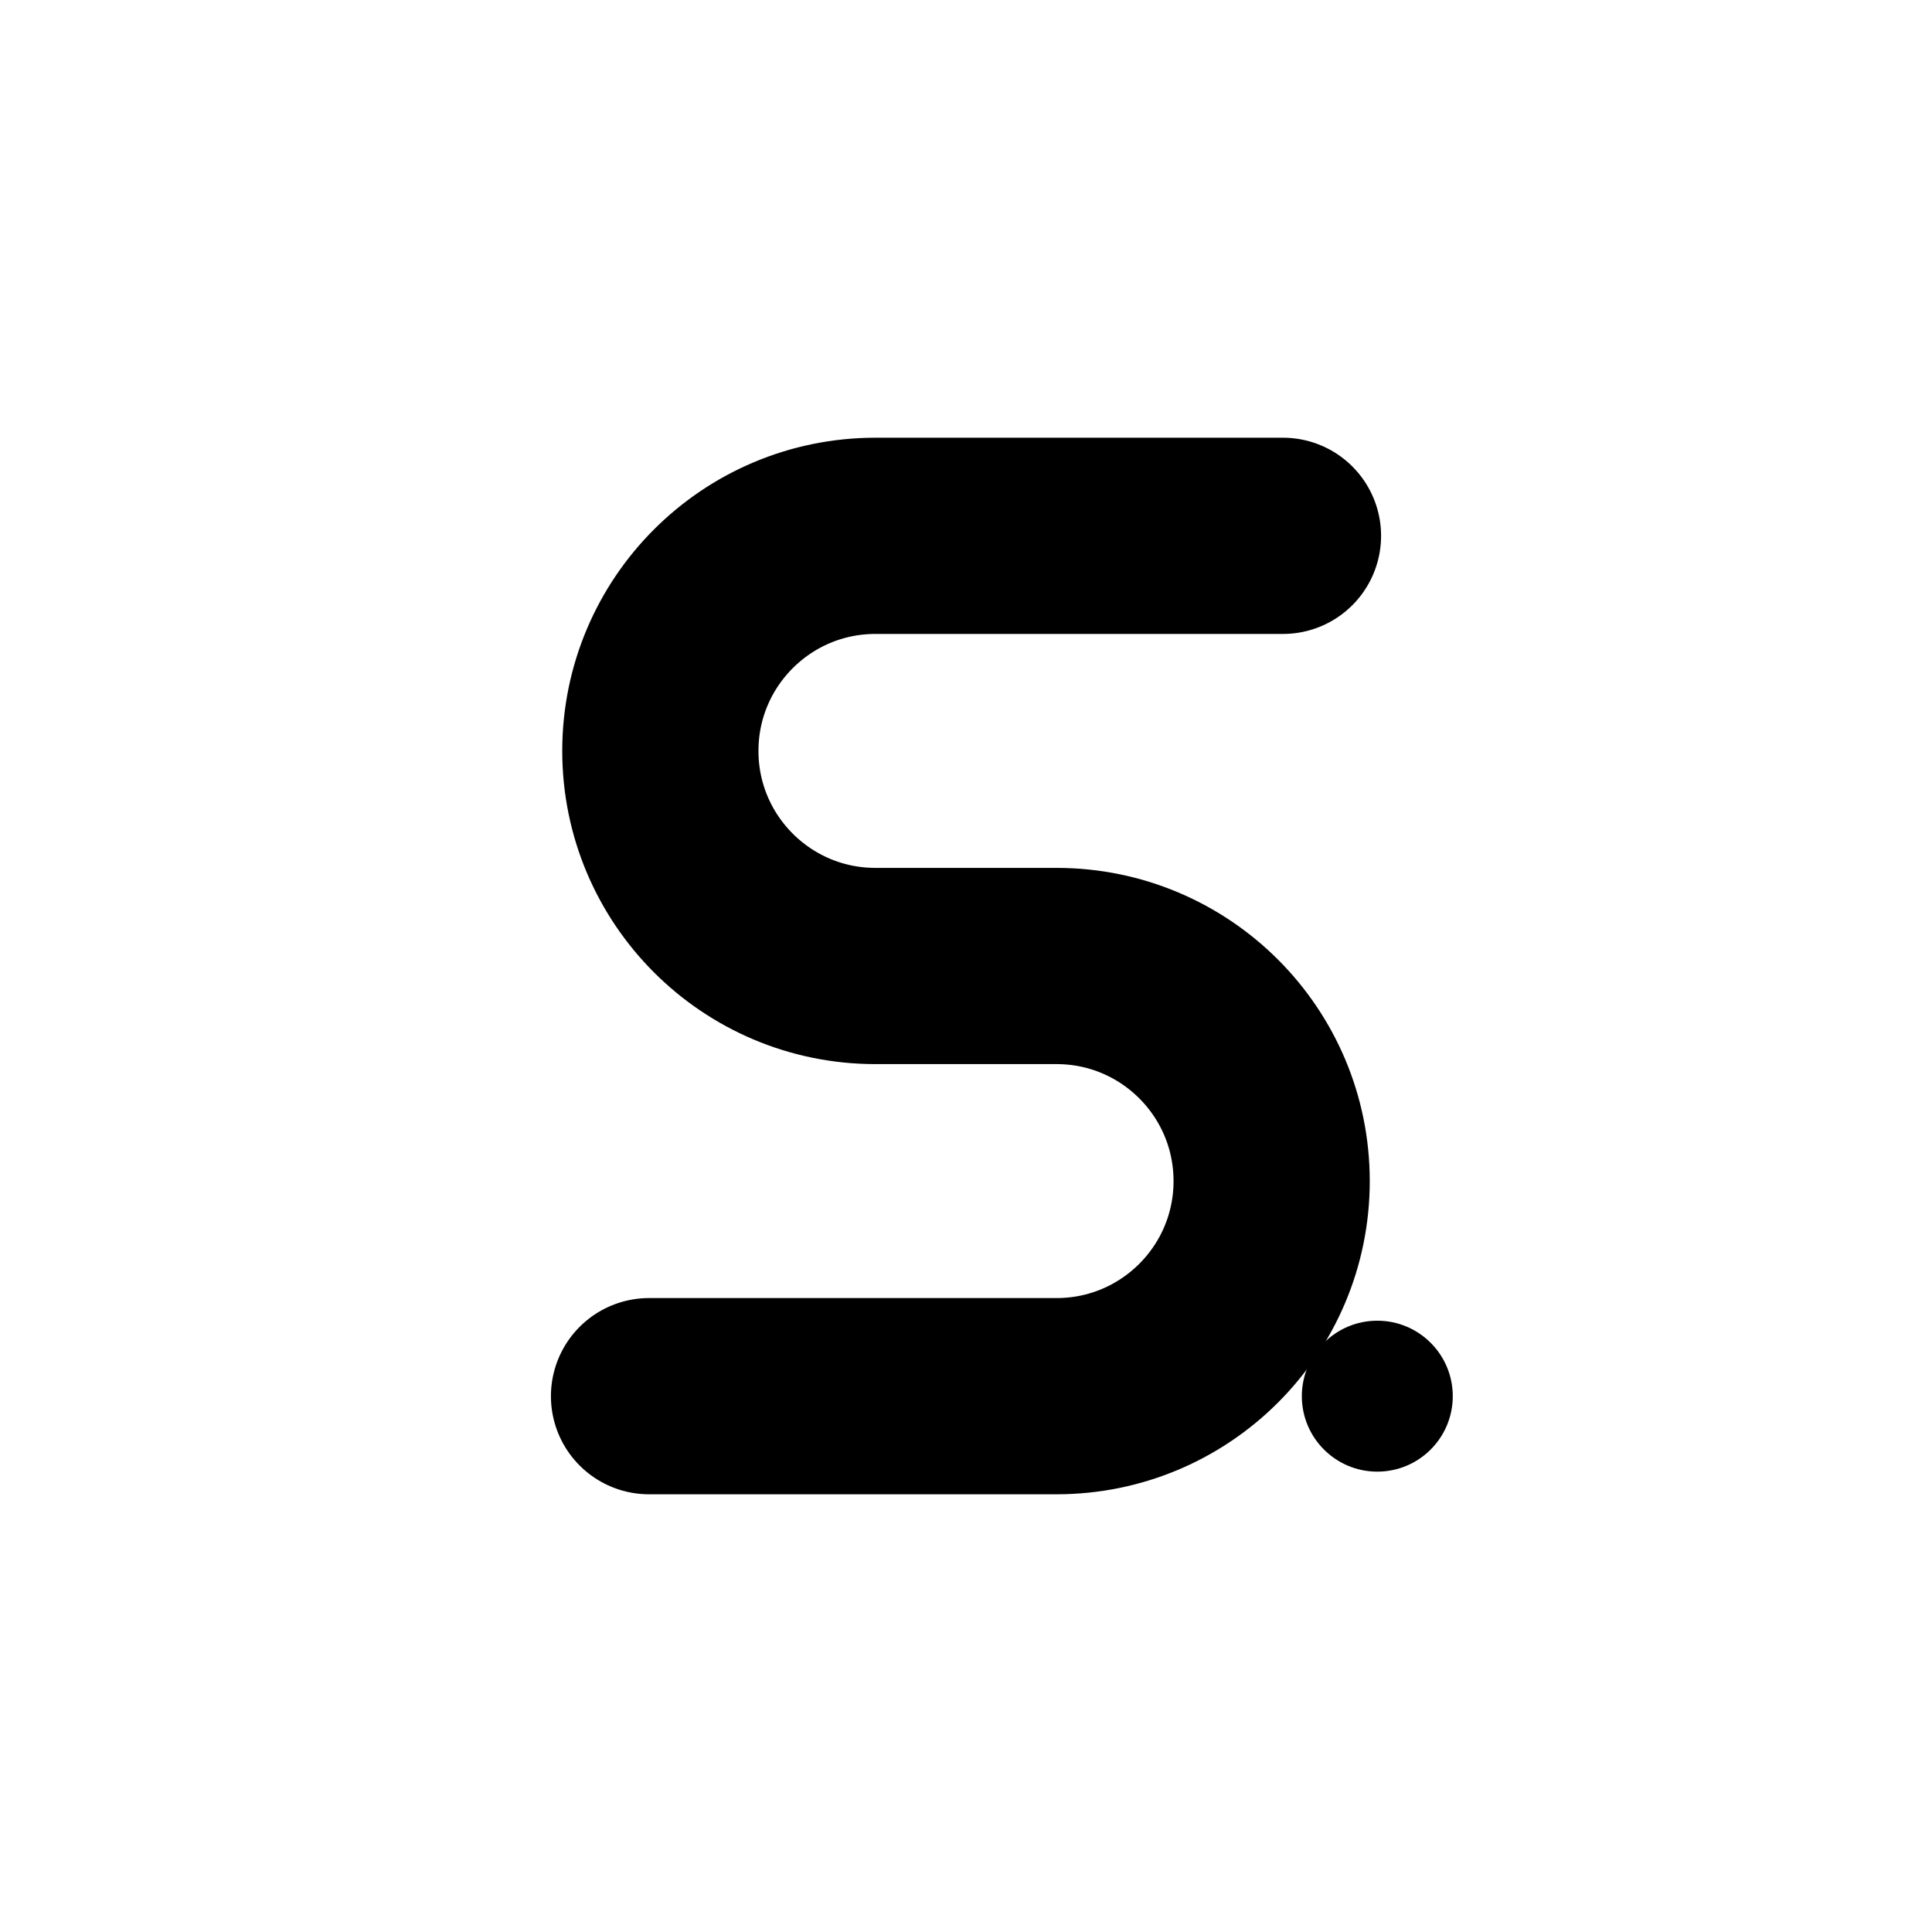
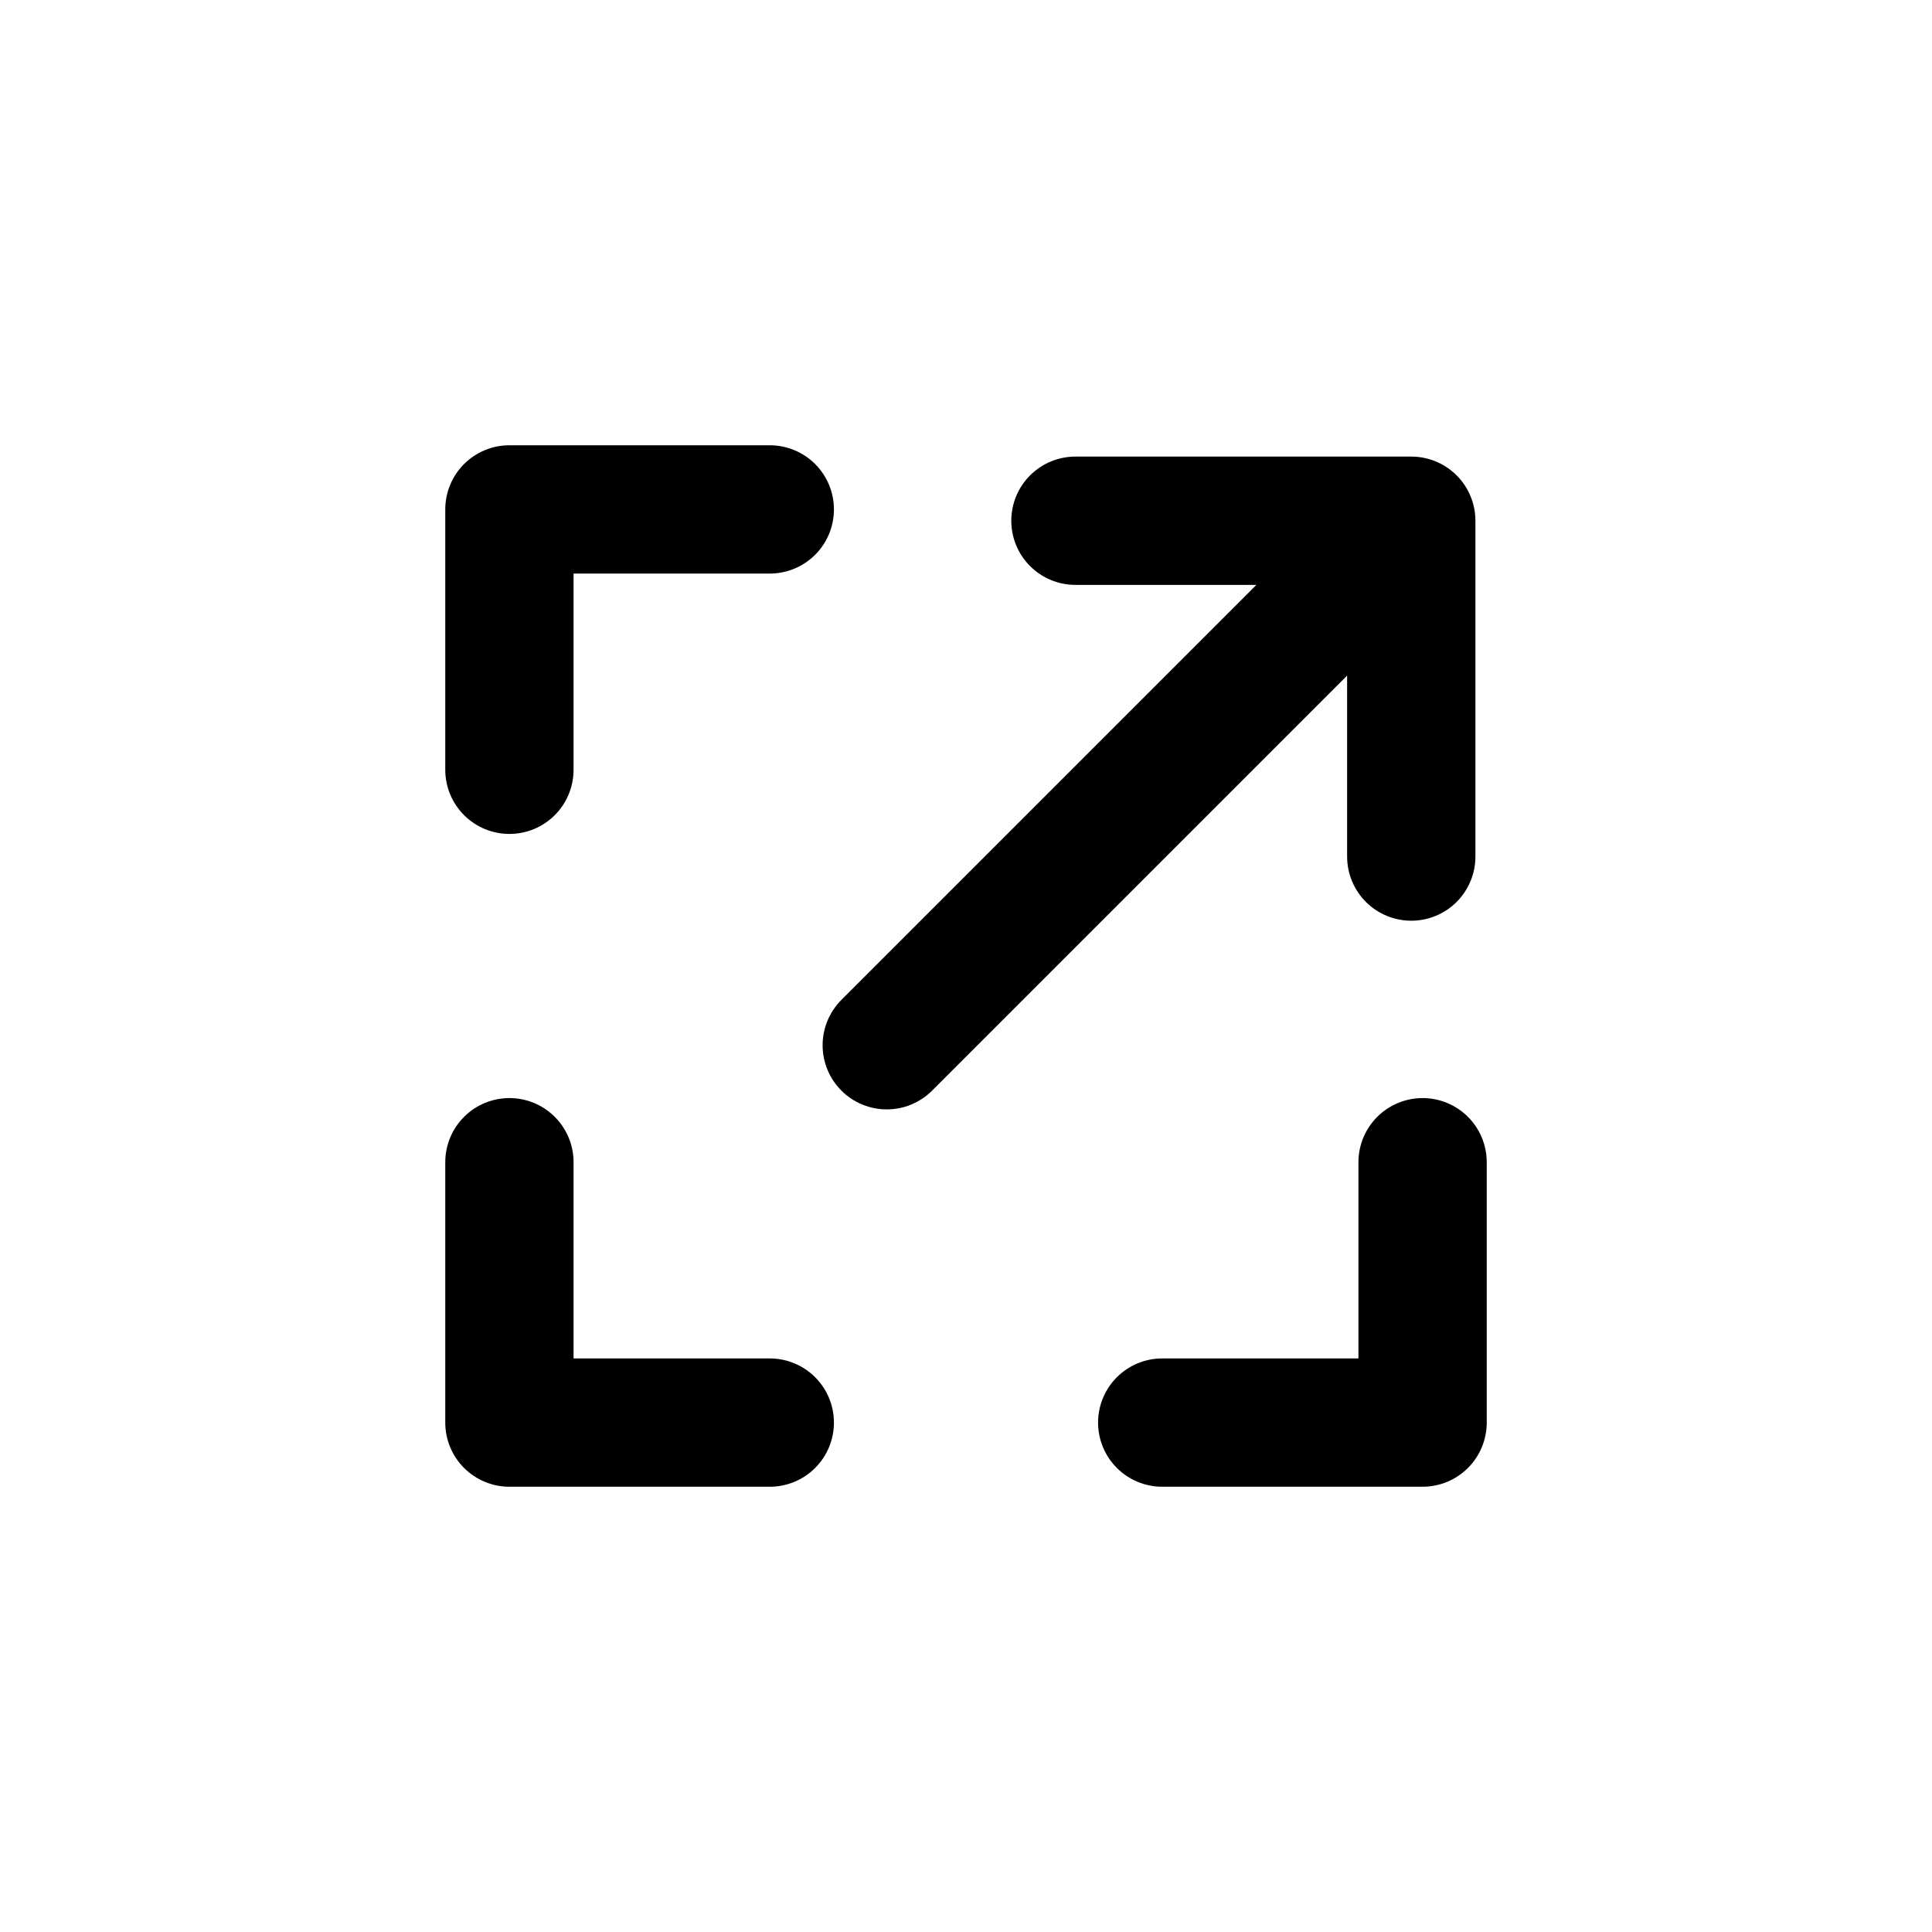
- <svg xmlns="http://www.w3.org/2000/svg" viewBox="0 0 512 512" fill="none">
-   <path d="M340 142H232a57 57 0 0 0 0 114h48a57 57 0 0 1 0 114H172" stroke="currentColor" stroke-width="52" stroke-linecap="round" />
-   <circle cx="365" cy="370" r="20" fill="currentColor" />
+ <svg xmlns="http://www.w3.org/2000/svg" viewBox="0 0 512 512" fill="none" stroke="currentColor" stroke-width="34" stroke-linecap="round" stroke-linejoin="round">
+   <path d="M204 135h-69v69m173 173h69v-69M135 308v69h69" />
+   <path d="M235 277l139-139m-89 0h89v89" />
</svg>
